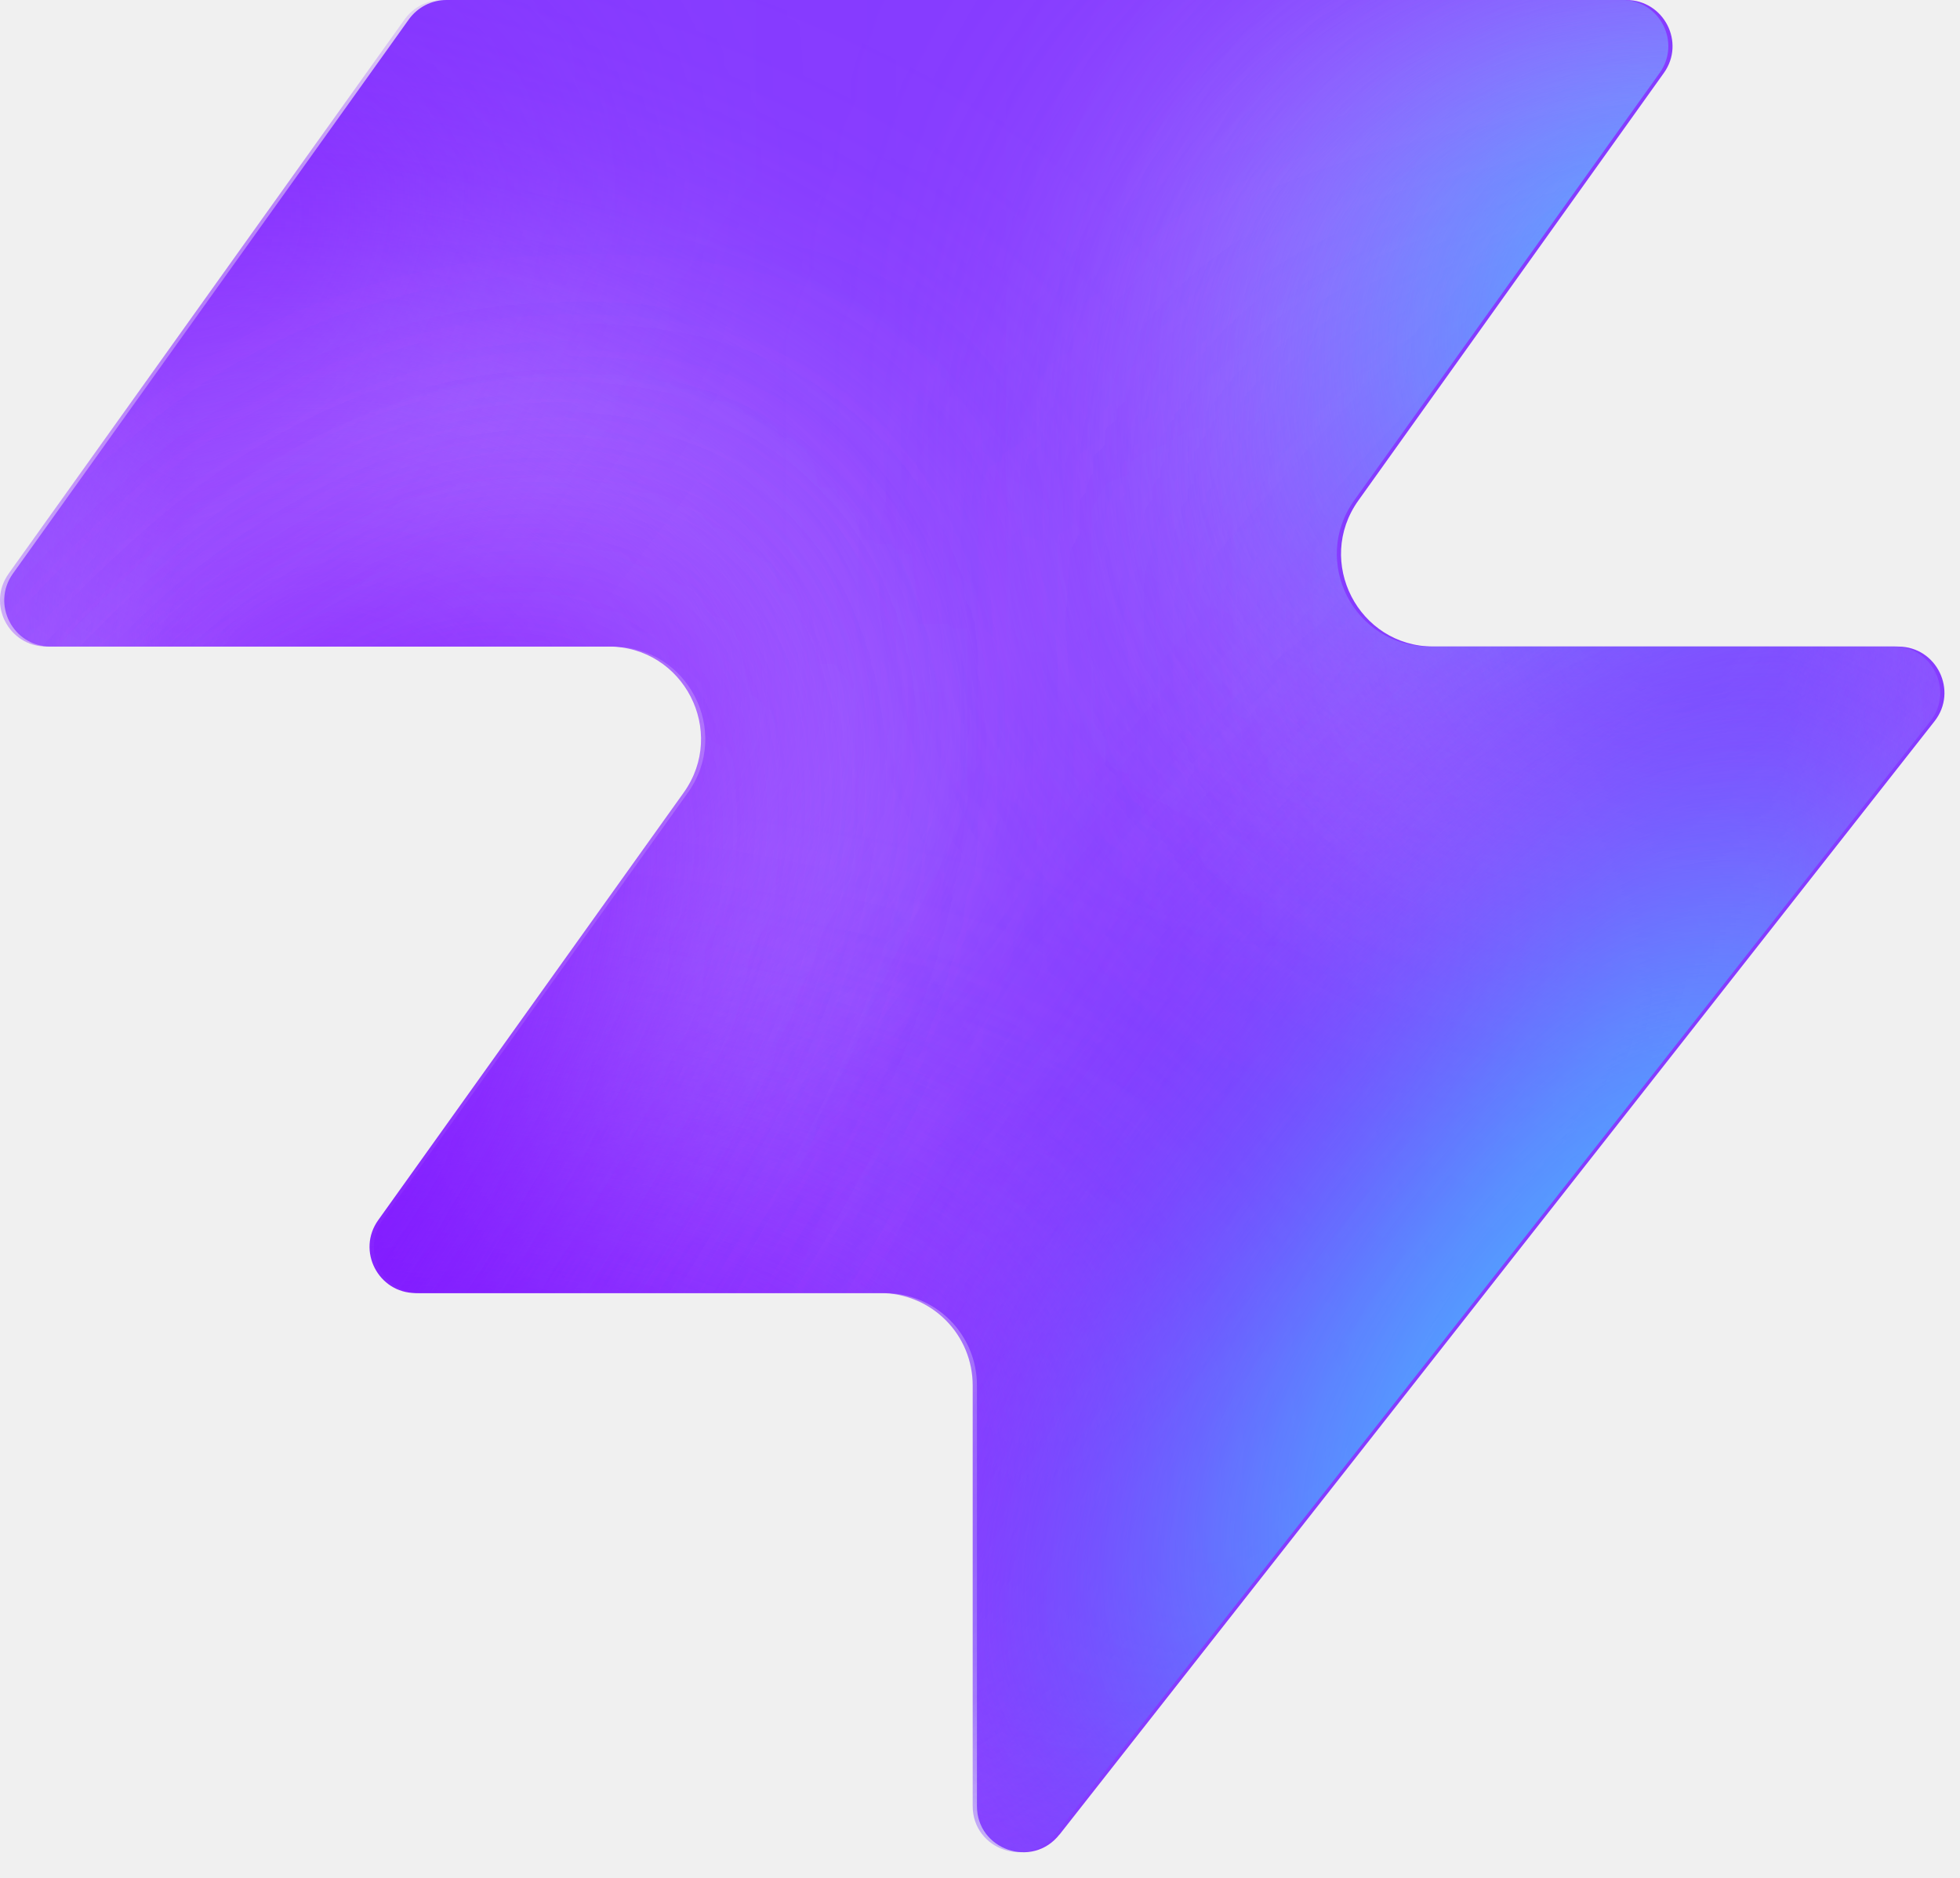
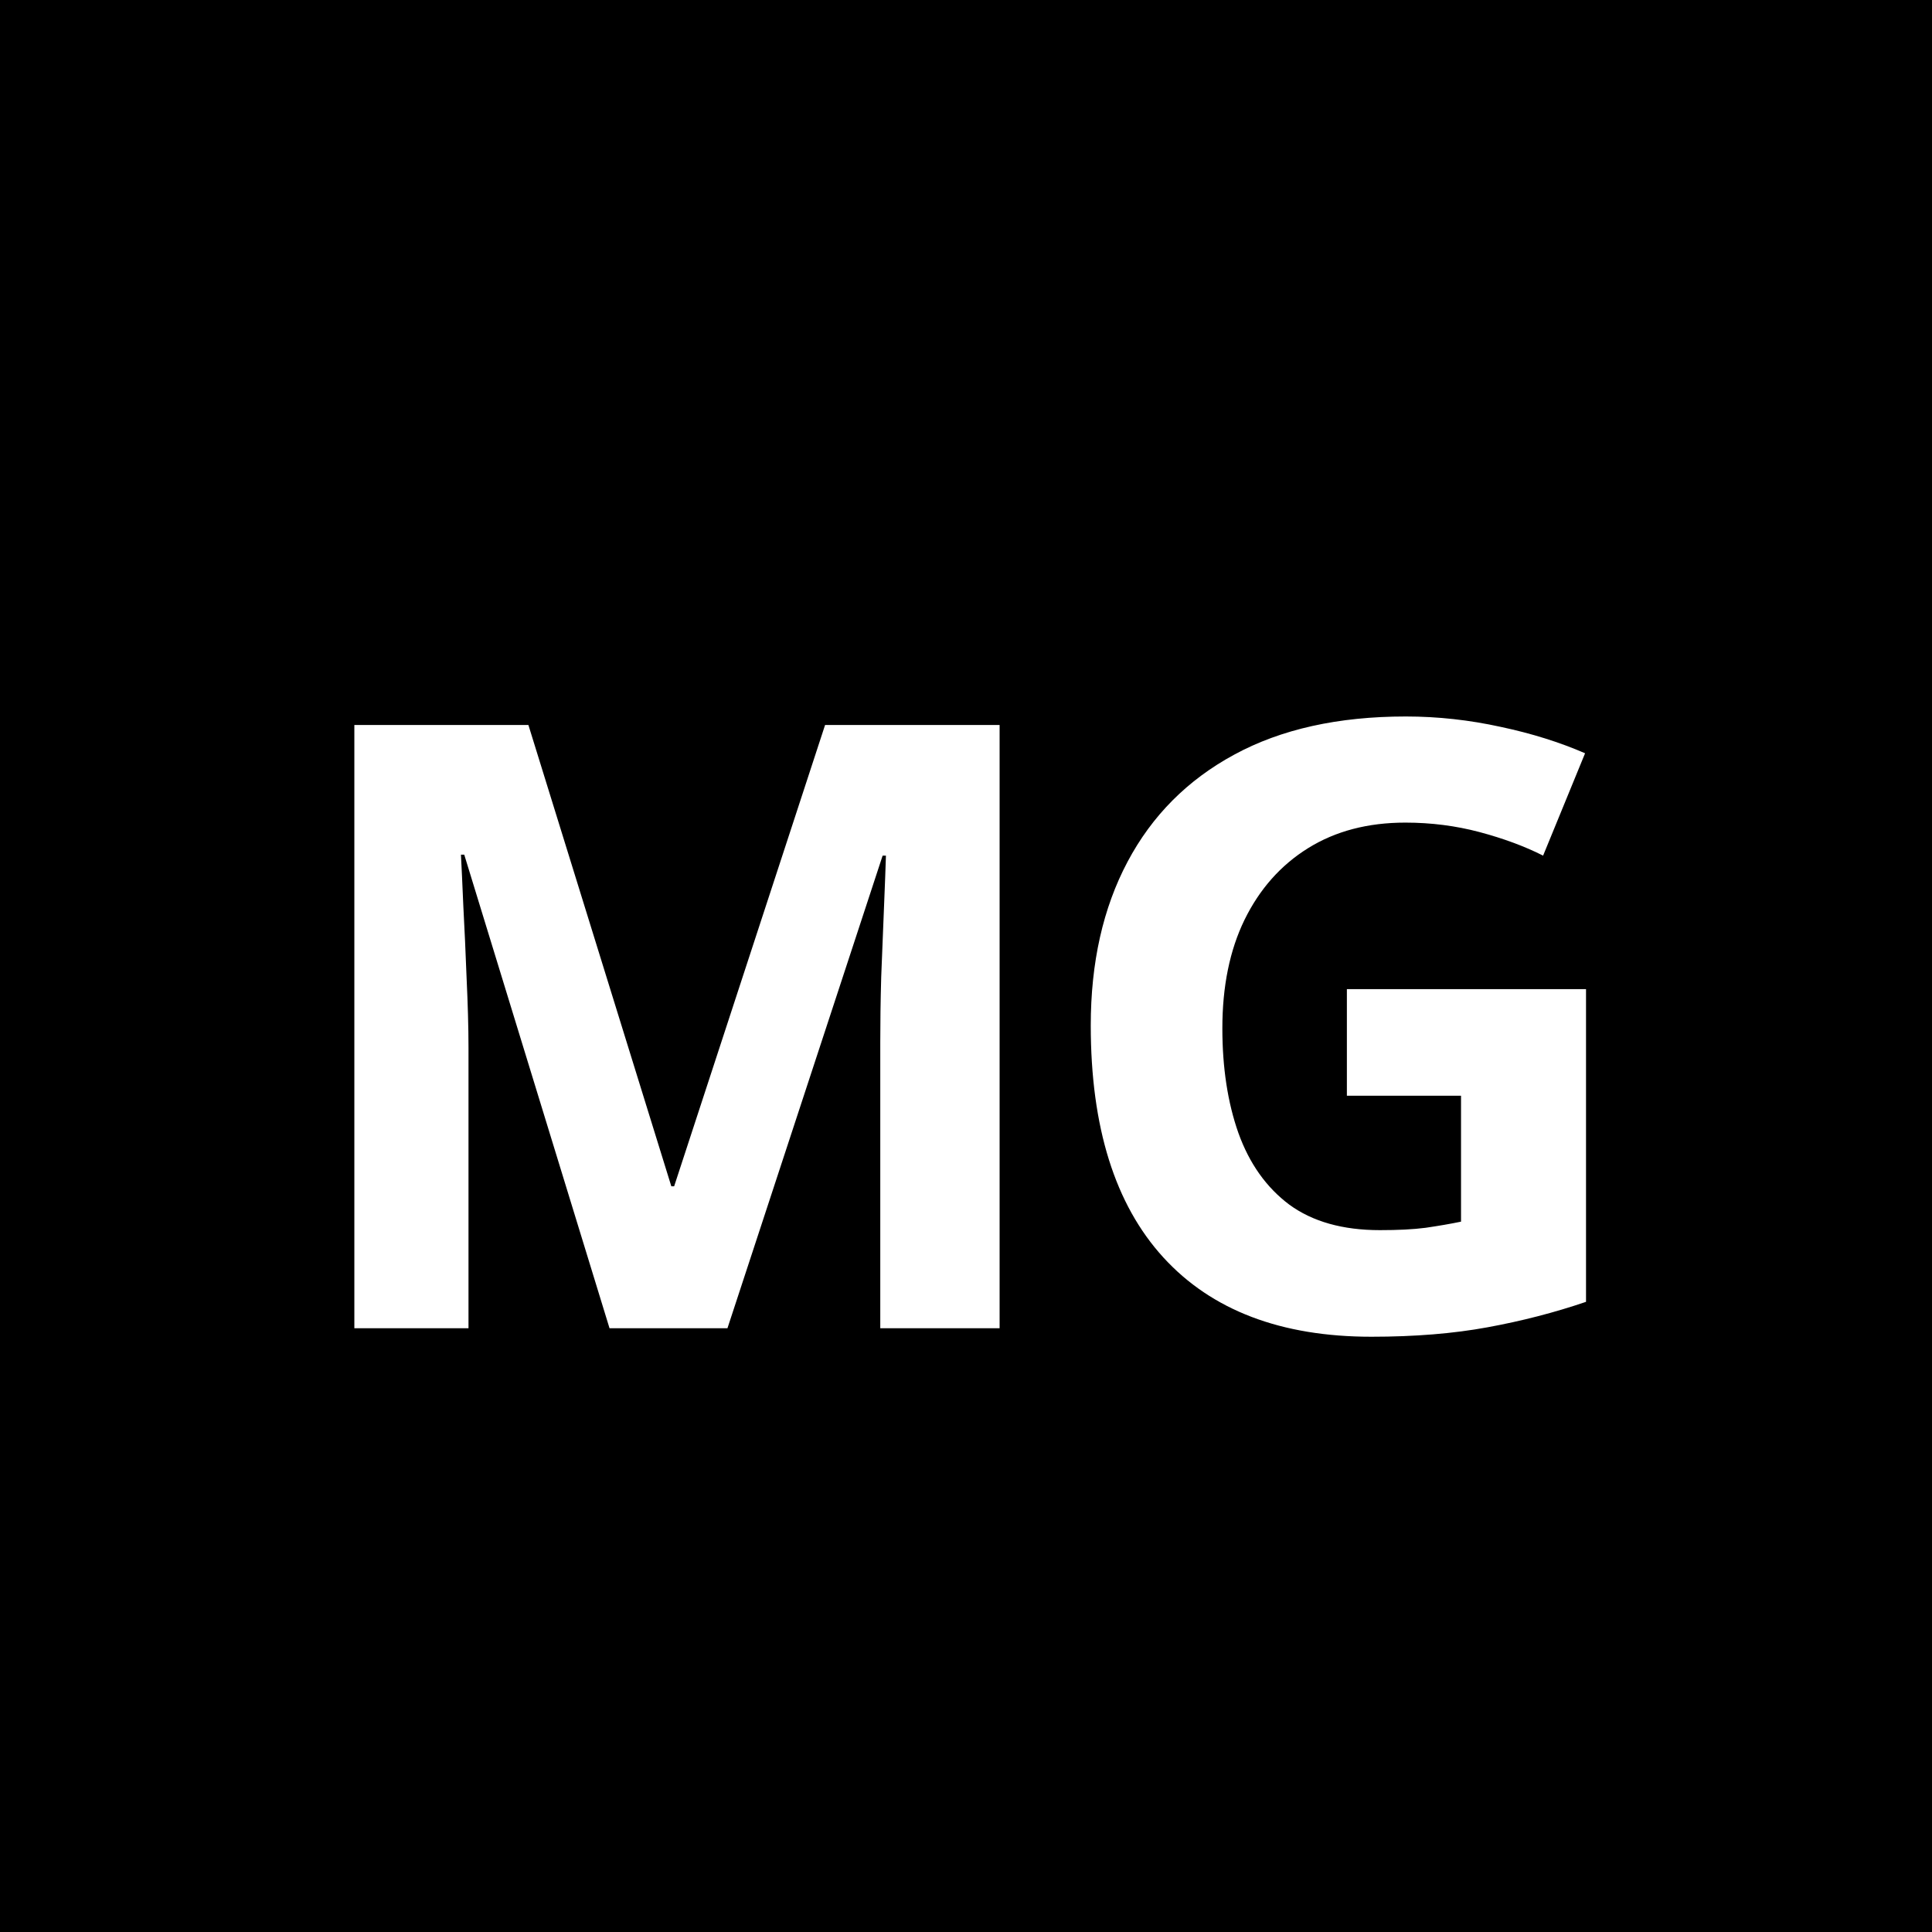
- <svg xmlns="http://www.w3.org/2000/svg" width="48" height="46" fill="none" viewBox="0 0 48 46">
-   <path fill="#863bff" d="M25.946 44.938c-.664.845-2.021.375-2.021-.698V33.937a2.26 2.26 0 0 0-2.262-2.262H10.287c-.92 0-1.456-1.04-.92-1.788l7.48-10.471c1.07-1.497 0-3.578-1.842-3.578H1.237c-.92 0-1.456-1.04-.92-1.788L10.013.474c.214-.297.556-.474.92-.474h28.894c.92 0 1.456 1.04.92 1.788l-7.48 10.471c-1.07 1.498 0 3.579 1.842 3.579h11.377c.943 0 1.473 1.088.89 1.83L25.947 44.94z" style="fill:#863bff;fill:color(display-p3 .525 .23 1);fill-opacity:1" />
-   <mask id="a" width="48" height="46" x="0" y="0" maskUnits="userSpaceOnUse" style="mask-type:alpha">
-     <path fill="#000" d="M25.842 44.938c-.664.844-2.021.375-2.021-.698V33.937a2.26 2.26 0 0 0-2.262-2.262H10.183c-.92 0-1.456-1.04-.92-1.788l7.48-10.471c1.07-1.498 0-3.579-1.842-3.579H1.133c-.92 0-1.456-1.04-.92-1.787L9.91.473c.214-.297.556-.474.92-.474h28.894c.92 0 1.456 1.04.92 1.788l-7.48 10.471c-1.07 1.498 0 3.578 1.842 3.578h11.377c.943 0 1.473 1.088.89 1.832L25.843 44.94z" style="fill:#000;fill-opacity:1" />
-   </mask>
-   <g mask="url(#a)">
-     <g filter="url(#b)">
-       <ellipse cx="5.508" cy="14.704" fill="#ede6ff" rx="5.508" ry="14.704" style="fill:#ede6ff;fill:color(display-p3 .927 .903 1);fill-opacity:1" transform="matrix(.00324 1 1 -.00324 -4.47 31.516)" />
-     </g>
-     <g filter="url(#c)">
-       <ellipse cx="10.399" cy="29.851" fill="#ede6ff" rx="10.399" ry="29.851" style="fill:#ede6ff;fill:color(display-p3 .927 .903 1);fill-opacity:1" transform="matrix(.00324 1 1 -.00324 -39.328 7.883)" />
-     </g>
-     <g filter="url(#d)">
-       <ellipse cx="5.508" cy="30.487" fill="#7e14ff" rx="5.508" ry="30.487" style="fill:#7e14ff;fill:color(display-p3 .492 .077 1);fill-opacity:1" transform="rotate(89.814 -25.913 -14.639)scale(1 -1)" />
-     </g>
-     <g filter="url(#e)">
-       <ellipse cx="5.508" cy="30.599" fill="#7e14ff" rx="5.508" ry="30.599" style="fill:#7e14ff;fill:color(display-p3 .492 .077 1);fill-opacity:1" transform="rotate(89.814 -32.644 -3.334)scale(1 -1)" />
-     </g>
-     <g filter="url(#f)">
-       <ellipse cx="5.508" cy="30.599" fill="#7e14ff" rx="5.508" ry="30.599" style="fill:#7e14ff;fill:color(display-p3 .492 .077 1);fill-opacity:1" transform="matrix(.00324 1 1 -.00324 -34.34 30.47)" />
-     </g>
-     <g filter="url(#g)">
-       <ellipse cx="14.072" cy="22.078" fill="#ede6ff" rx="14.072" ry="22.078" style="fill:#ede6ff;fill:color(display-p3 .927 .903 1);fill-opacity:1" transform="rotate(93.35 24.506 48.493)scale(-1 1)" />
-     </g>
-     <g filter="url(#h)">
-       <ellipse cx="3.47" cy="21.501" fill="#7e14ff" rx="3.47" ry="21.501" style="fill:#7e14ff;fill:color(display-p3 .492 .077 1);fill-opacity:1" transform="rotate(89.009 28.708 47.59)scale(-1 1)" />
-     </g>
-     <g filter="url(#i)">
-       <ellipse cx="3.47" cy="21.501" fill="#7e14ff" rx="3.47" ry="21.501" style="fill:#7e14ff;fill:color(display-p3 .492 .077 1);fill-opacity:1" transform="rotate(89.009 28.708 47.59)scale(-1 1)" />
-     </g>
-     <g filter="url(#j)">
-       <ellipse cx=".387" cy="8.972" fill="#7e14ff" rx="4.407" ry="29.108" style="fill:#7e14ff;fill:color(display-p3 .492 .077 1);fill-opacity:1" transform="rotate(39.51 .387 8.972)" />
-     </g>
-     <g filter="url(#k)">
-       <ellipse cx="47.523" cy="-6.092" fill="#7e14ff" rx="4.407" ry="29.108" style="fill:#7e14ff;fill:color(display-p3 .492 .077 1);fill-opacity:1" transform="rotate(37.892 47.523 -6.092)" />
-     </g>
-     <g filter="url(#l)">
-       <ellipse cx="41.412" cy="6.333" fill="#47bfff" rx="5.971" ry="9.665" style="fill:#47bfff;fill:color(display-p3 .28 .748 1);fill-opacity:1" transform="rotate(37.892 41.412 6.333)" />
-     </g>
-     <g filter="url(#m)">
-       <ellipse cx="-1.879" cy="38.332" fill="#7e14ff" rx="4.407" ry="29.108" style="fill:#7e14ff;fill:color(display-p3 .492 .077 1);fill-opacity:1" transform="rotate(37.892 -1.88 38.332)" />
-     </g>
-     <g filter="url(#n)">
-       <ellipse cx="-1.879" cy="38.332" fill="#7e14ff" rx="4.407" ry="29.108" style="fill:#7e14ff;fill:color(display-p3 .492 .077 1);fill-opacity:1" transform="rotate(37.892 -1.88 38.332)" />
-     </g>
-     <g filter="url(#o)">
-       <ellipse cx="35.651" cy="29.907" fill="#7e14ff" rx="4.407" ry="29.108" style="fill:#7e14ff;fill:color(display-p3 .492 .077 1);fill-opacity:1" transform="rotate(37.892 35.651 29.907)" />
-     </g>
-     <g filter="url(#p)">
-       <ellipse cx="38.418" cy="32.4" fill="#47bfff" rx="5.971" ry="15.297" style="fill:#47bfff;fill:color(display-p3 .28 .748 1);fill-opacity:1" transform="rotate(37.892 38.418 32.4)" />
-     </g>
-   </g>
-   <defs>
-     <filter id="b" width="60.045" height="41.654" x="-19.77" y="16.149" color-interpolation-filters="sRGB" filterUnits="userSpaceOnUse">
-       <feFlood flood-opacity="0" result="BackgroundImageFix" />
-       <feBlend in="SourceGraphic" in2="BackgroundImageFix" result="shape" />
-       <feGaussianBlur result="effect1_foregroundBlur_2002_17158" stdDeviation="7.659" />
-     </filter>
-     <filter id="c" width="90.34" height="51.437" x="-54.613" y="-7.533" color-interpolation-filters="sRGB" filterUnits="userSpaceOnUse">
-       <feFlood flood-opacity="0" result="BackgroundImageFix" />
-       <feBlend in="SourceGraphic" in2="BackgroundImageFix" result="shape" />
-       <feGaussianBlur result="effect1_foregroundBlur_2002_17158" stdDeviation="7.659" />
-     </filter>
-     <filter id="d" width="79.355" height="29.4" x="-49.64" y="2.03" color-interpolation-filters="sRGB" filterUnits="userSpaceOnUse">
-       <feFlood flood-opacity="0" result="BackgroundImageFix" />
-       <feBlend in="SourceGraphic" in2="BackgroundImageFix" result="shape" />
-       <feGaussianBlur result="effect1_foregroundBlur_2002_17158" stdDeviation="4.596" />
-     </filter>
-     <filter id="e" width="79.579" height="29.4" x="-45.045" y="20.029" color-interpolation-filters="sRGB" filterUnits="userSpaceOnUse">
-       <feFlood flood-opacity="0" result="BackgroundImageFix" />
-       <feBlend in="SourceGraphic" in2="BackgroundImageFix" result="shape" />
-       <feGaussianBlur result="effect1_foregroundBlur_2002_17158" stdDeviation="4.596" />
-     </filter>
-     <filter id="f" width="79.579" height="29.4" x="-43.513" y="21.178" color-interpolation-filters="sRGB" filterUnits="userSpaceOnUse">
-       <feFlood flood-opacity="0" result="BackgroundImageFix" />
-       <feBlend in="SourceGraphic" in2="BackgroundImageFix" result="shape" />
-       <feGaussianBlur result="effect1_foregroundBlur_2002_17158" stdDeviation="4.596" />
-     </filter>
-     <filter id="g" width="74.749" height="58.852" x="15.756" y="-17.901" color-interpolation-filters="sRGB" filterUnits="userSpaceOnUse">
-       <feFlood flood-opacity="0" result="BackgroundImageFix" />
-       <feBlend in="SourceGraphic" in2="BackgroundImageFix" result="shape" />
-       <feGaussianBlur result="effect1_foregroundBlur_2002_17158" stdDeviation="7.659" />
-     </filter>
-     <filter id="h" width="61.377" height="25.362" x="23.548" y="2.284" color-interpolation-filters="sRGB" filterUnits="userSpaceOnUse">
-       <feFlood flood-opacity="0" result="BackgroundImageFix" />
-       <feBlend in="SourceGraphic" in2="BackgroundImageFix" result="shape" />
-       <feGaussianBlur result="effect1_foregroundBlur_2002_17158" stdDeviation="4.596" />
-     </filter>
-     <filter id="i" width="61.377" height="25.362" x="23.548" y="2.284" color-interpolation-filters="sRGB" filterUnits="userSpaceOnUse">
-       <feFlood flood-opacity="0" result="BackgroundImageFix" />
-       <feBlend in="SourceGraphic" in2="BackgroundImageFix" result="shape" />
-       <feGaussianBlur result="effect1_foregroundBlur_2002_17158" stdDeviation="4.596" />
-     </filter>
-     <filter id="j" width="56.045" height="63.649" x="-27.636" y="-22.853" color-interpolation-filters="sRGB" filterUnits="userSpaceOnUse">
-       <feFlood flood-opacity="0" result="BackgroundImageFix" />
-       <feBlend in="SourceGraphic" in2="BackgroundImageFix" result="shape" />
-       <feGaussianBlur result="effect1_foregroundBlur_2002_17158" stdDeviation="4.596" />
-     </filter>
-     <filter id="k" width="54.814" height="64.646" x="20.116" y="-38.415" color-interpolation-filters="sRGB" filterUnits="userSpaceOnUse">
-       <feFlood flood-opacity="0" result="BackgroundImageFix" />
-       <feBlend in="SourceGraphic" in2="BackgroundImageFix" result="shape" />
-       <feGaussianBlur result="effect1_foregroundBlur_2002_17158" stdDeviation="4.596" />
-     </filter>
-     <filter id="l" width="33.541" height="35.313" x="24.641" y="-11.323" color-interpolation-filters="sRGB" filterUnits="userSpaceOnUse">
-       <feFlood flood-opacity="0" result="BackgroundImageFix" />
-       <feBlend in="SourceGraphic" in2="BackgroundImageFix" result="shape" />
-       <feGaussianBlur result="effect1_foregroundBlur_2002_17158" stdDeviation="4.596" />
-     </filter>
-     <filter id="m" width="54.814" height="64.646" x="-29.286" y="6.009" color-interpolation-filters="sRGB" filterUnits="userSpaceOnUse">
-       <feFlood flood-opacity="0" result="BackgroundImageFix" />
-       <feBlend in="SourceGraphic" in2="BackgroundImageFix" result="shape" />
-       <feGaussianBlur result="effect1_foregroundBlur_2002_17158" stdDeviation="4.596" />
-     </filter>
-     <filter id="n" width="54.814" height="64.646" x="-29.286" y="6.009" color-interpolation-filters="sRGB" filterUnits="userSpaceOnUse">
-       <feFlood flood-opacity="0" result="BackgroundImageFix" />
-       <feBlend in="SourceGraphic" in2="BackgroundImageFix" result="shape" />
-       <feGaussianBlur result="effect1_foregroundBlur_2002_17158" stdDeviation="4.596" />
-     </filter>
-     <filter id="o" width="54.814" height="64.646" x="8.244" y="-2.416" color-interpolation-filters="sRGB" filterUnits="userSpaceOnUse">
-       <feFlood flood-opacity="0" result="BackgroundImageFix" />
-       <feBlend in="SourceGraphic" in2="BackgroundImageFix" result="shape" />
-       <feGaussianBlur result="effect1_foregroundBlur_2002_17158" stdDeviation="4.596" />
-     </filter>
-     <filter id="p" width="39.409" height="43.623" x="18.713" y="10.588" color-interpolation-filters="sRGB" filterUnits="userSpaceOnUse">
-       <feFlood flood-opacity="0" result="BackgroundImageFix" />
-       <feBlend in="SourceGraphic" in2="BackgroundImageFix" result="shape" />
-       <feGaussianBlur result="effect1_foregroundBlur_2002_17158" stdDeviation="4.596" />
-     </filter>
-   </defs>
+ <svg xmlns="http://www.w3.org/2000/svg" viewBox="0 0 64 64" fill="none">
+   <rect width="64" height="64" fill="#000" />
+   <text x="32" y="44" text-anchor="middle" font-family="Syne, system-ui, sans-serif" font-size="28" font-weight="700" letter-spacing="-0.04em" fill="#fff">MG</text>
</svg>
